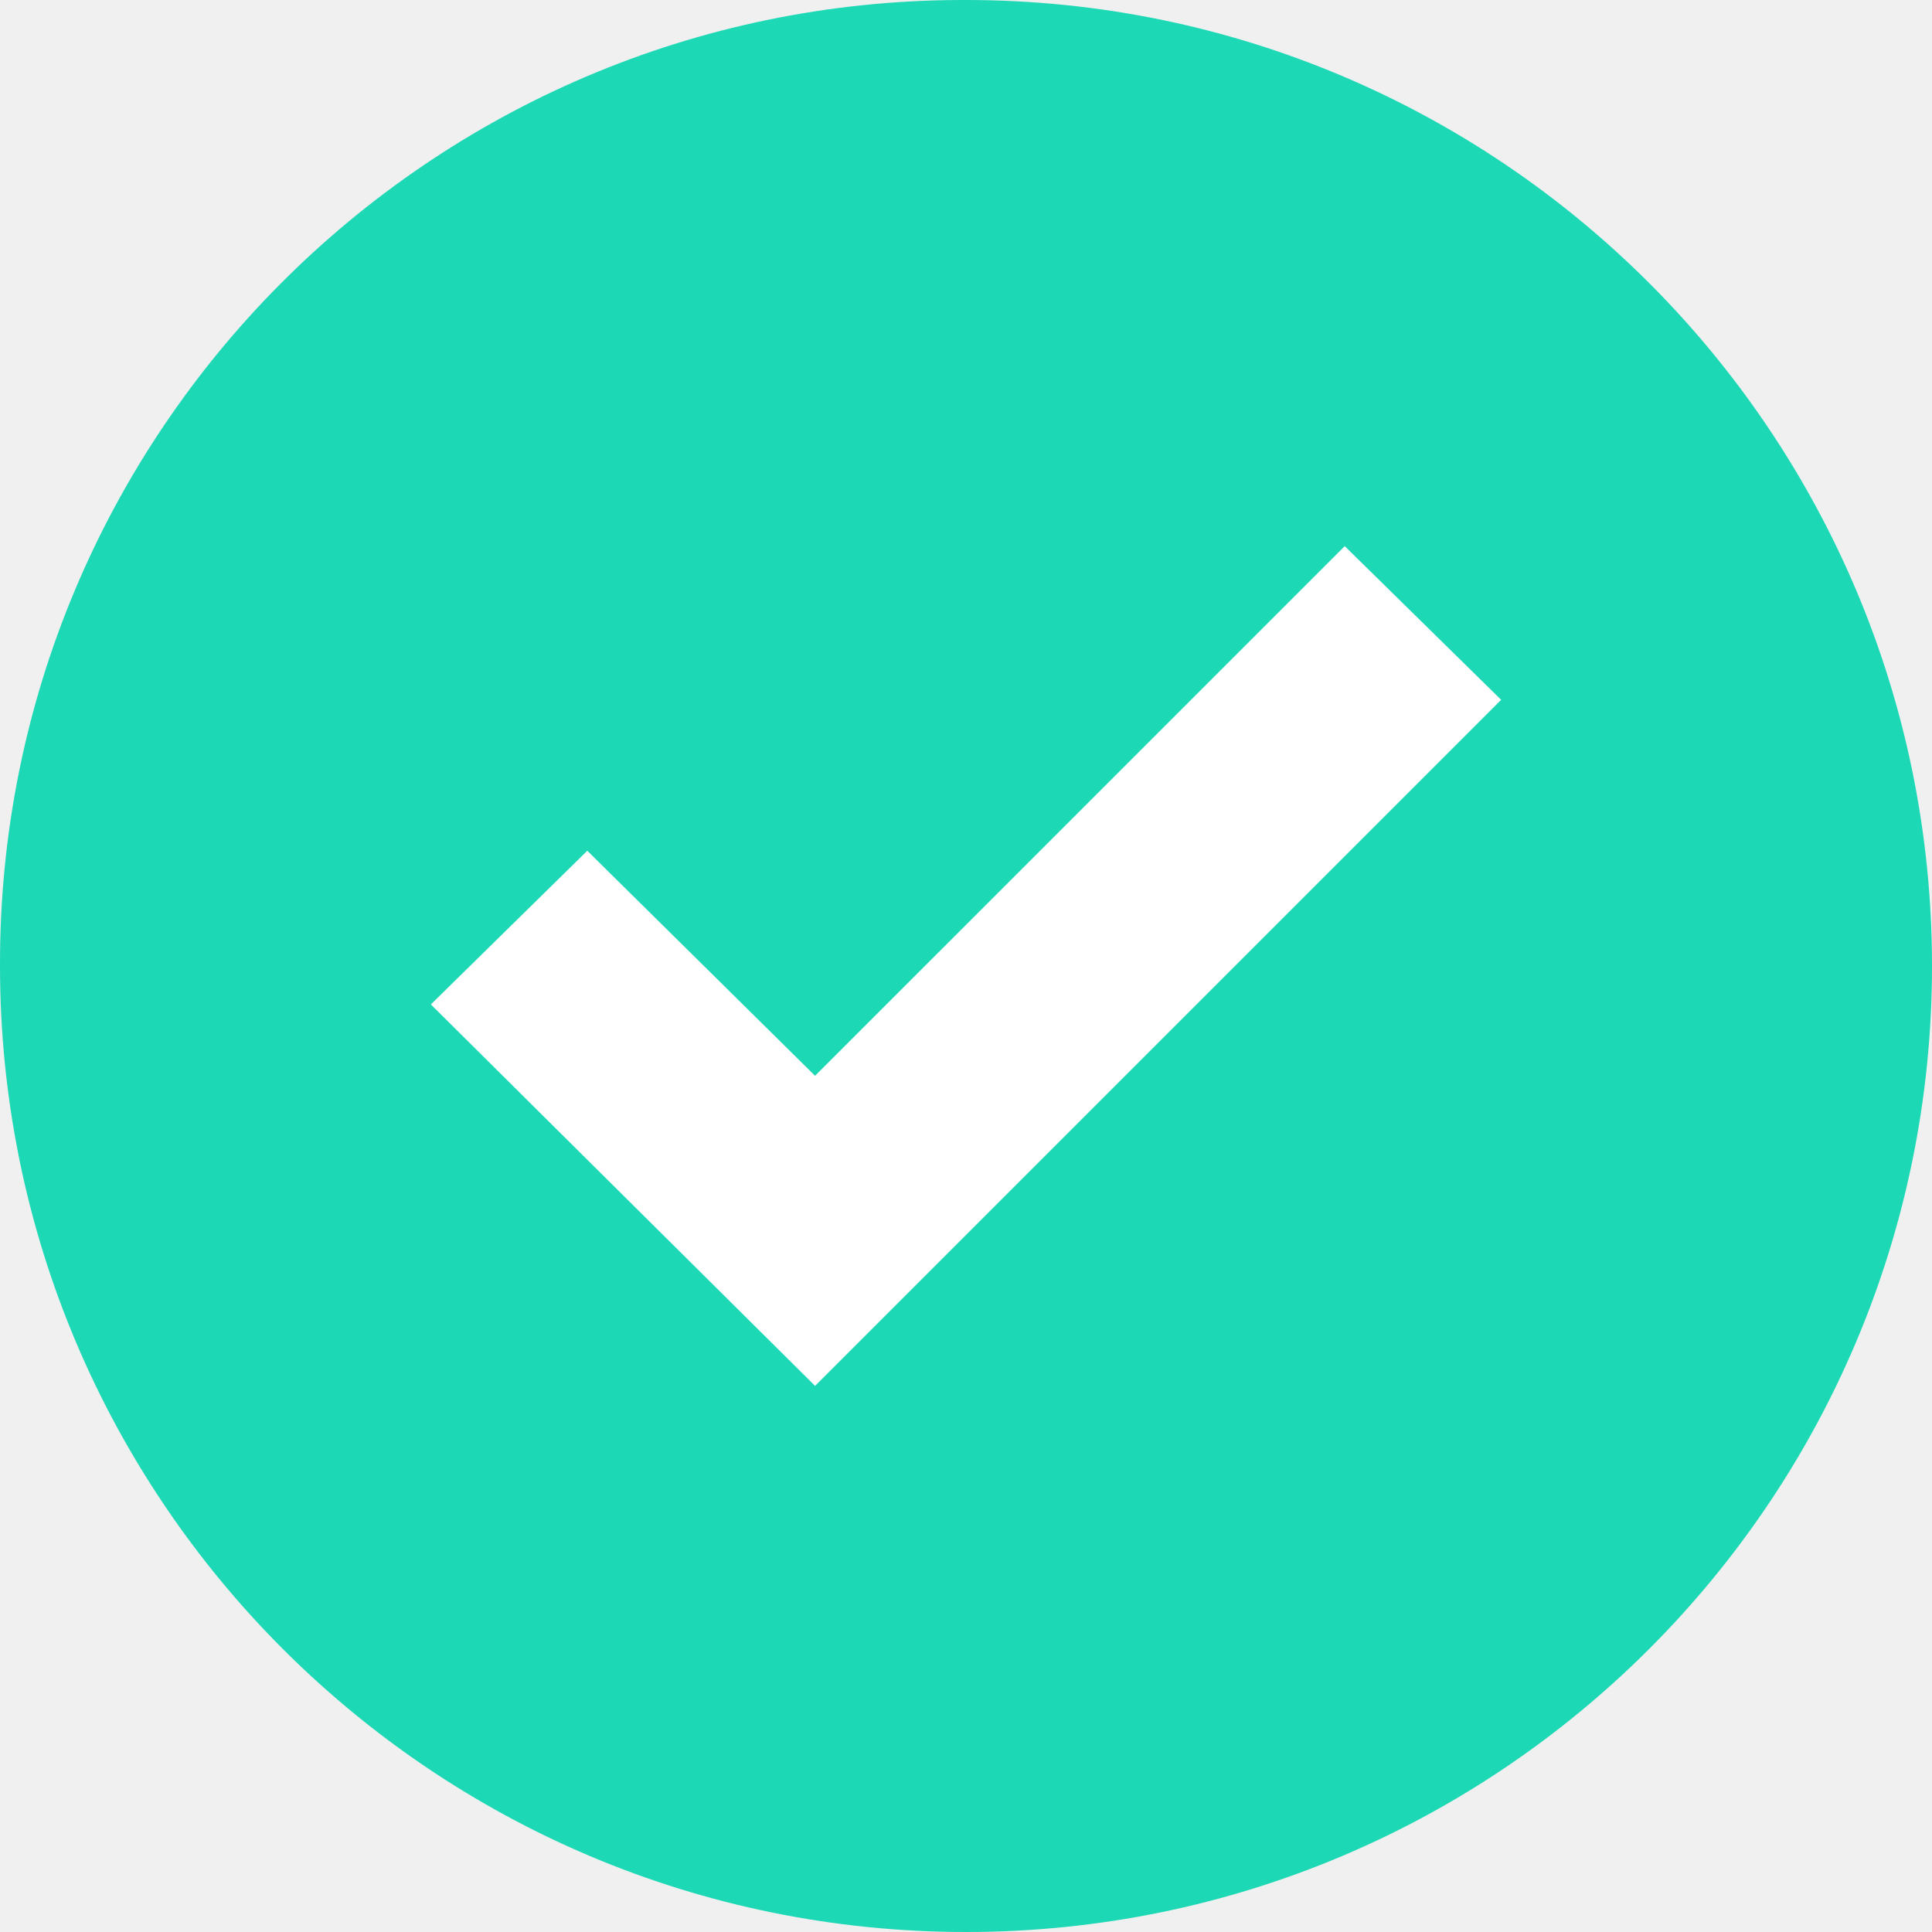
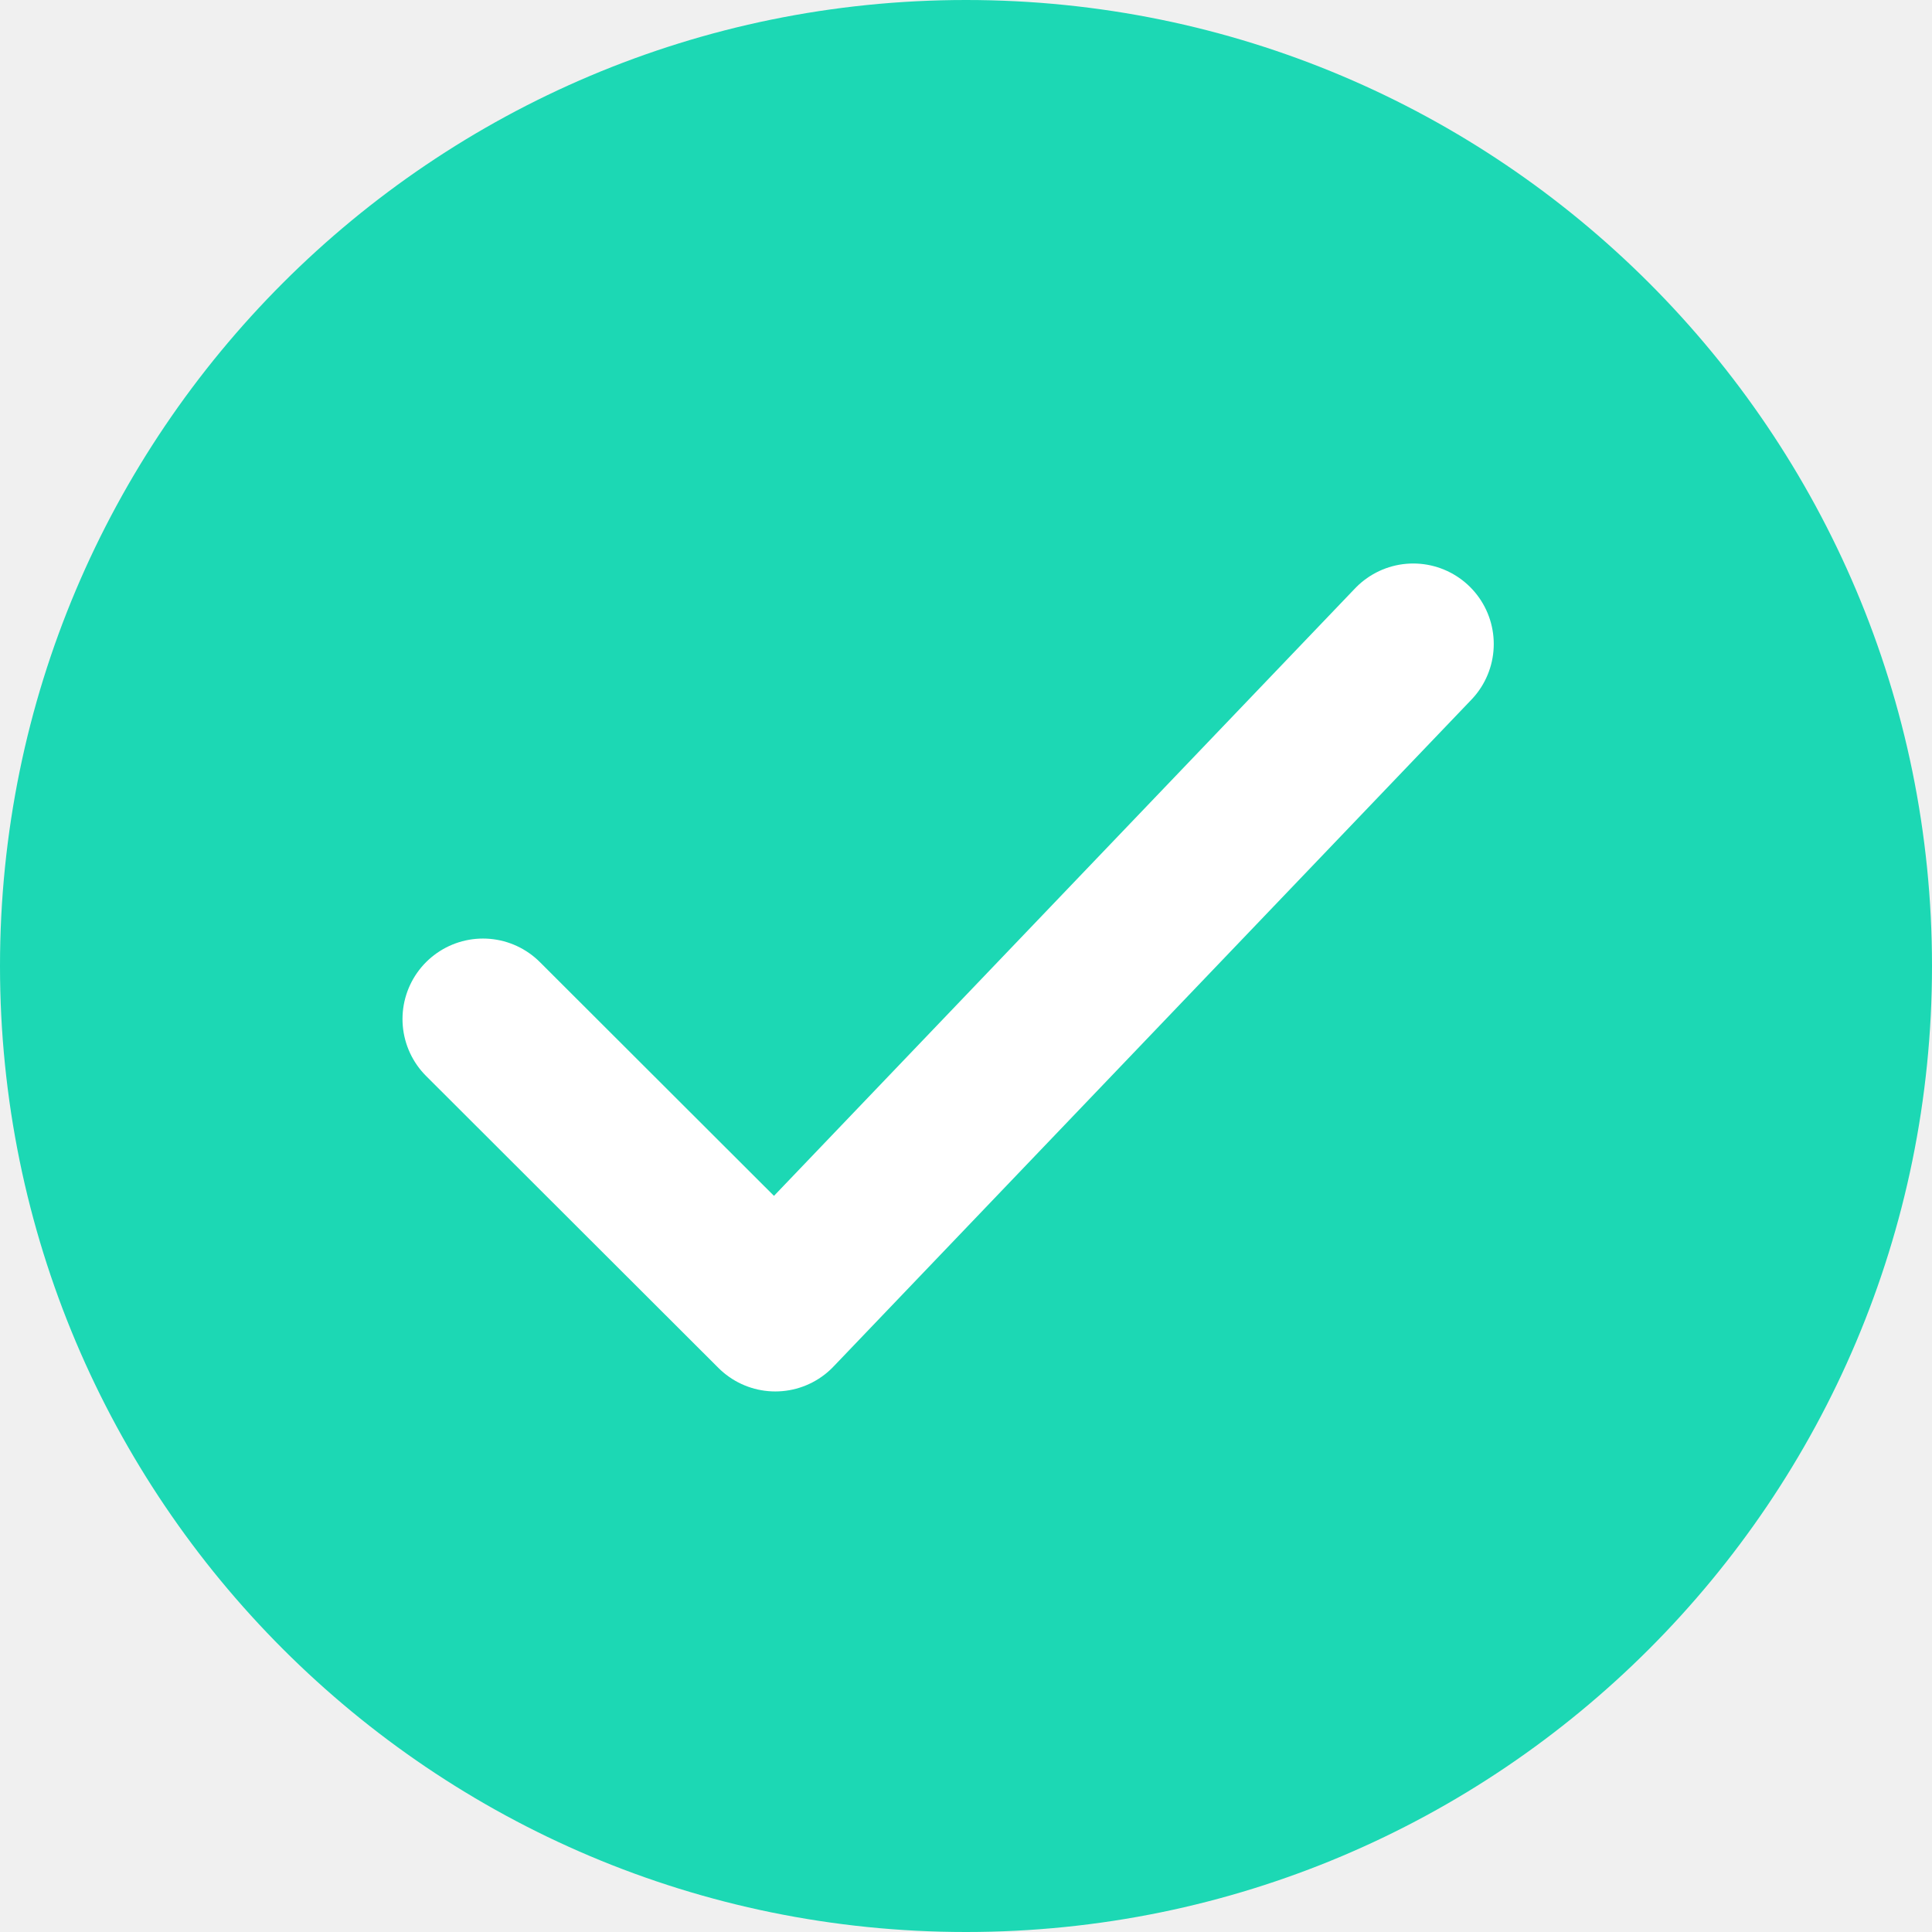
- <svg xmlns="http://www.w3.org/2000/svg" version="1.1" id="Capa_1" x="0px" y="0px" viewBox="0 0 367.805 367.805" style="enable-background:new 0 0 367.805 367.805;" xml:space="preserve">
-   <g>
-     <path style="fill:#1CD8B4;" d="M183.903,0.001c101.566,0,183.902,82.336,183.902,183.902s-82.336,183.902-183.902,183.902   S0.001,285.469,0.001,183.903l0,0C-0.288,82.625,81.579,0.29,182.856,0.001C183.205,0,183.554,0,183.903,0.001z" />
-     <polygon style="fill:#ffffff;" points="285.78,133.225 155.168,263.837 82.025,191.217 111.805,161.96 155.168,204.801    256.001,103.968  " />
+ <svg xmlns="http://www.w3.org/2000/svg" width="24" height="24" viewBox="0 0 24 24">
+   <g id="Group_2459" data-name="Group 2459" transform="translate(-571 -348)">
+     <circle id="Ellipse_281" data-name="Ellipse 281" cx="12" cy="12" r="12" transform="translate(571 348)" fill="#1cd8b4" />
+     <g id="Icon_-_tick" data-name="Icon - tick" transform="translate(577 356)">
+       <path id="Path_443" data-name="Path 443" d="M846.681-5361.862l3.631,3.626,7.925-8.285" transform="translate(-846.681 5366.521)" fill="none" stroke="#fff" stroke-linecap="round" stroke-linejoin="round" stroke-width="2" />
+     </g>
  </g>
-   <g>
- </g>
-   <g>
- </g>
-   <g>
- </g>
-   <g>
- </g>
-   <g>
- </g>
-   <g>
- </g>
-   <g>
- </g>
-   <g>
- </g>
-   <g>
- </g>
-   <g>
- </g>
-   <g>
- </g>
-   <g>
- </g>
-   <g>
- </g>
-   <g>
- </g>
-   <g>
- </g>
</svg>
